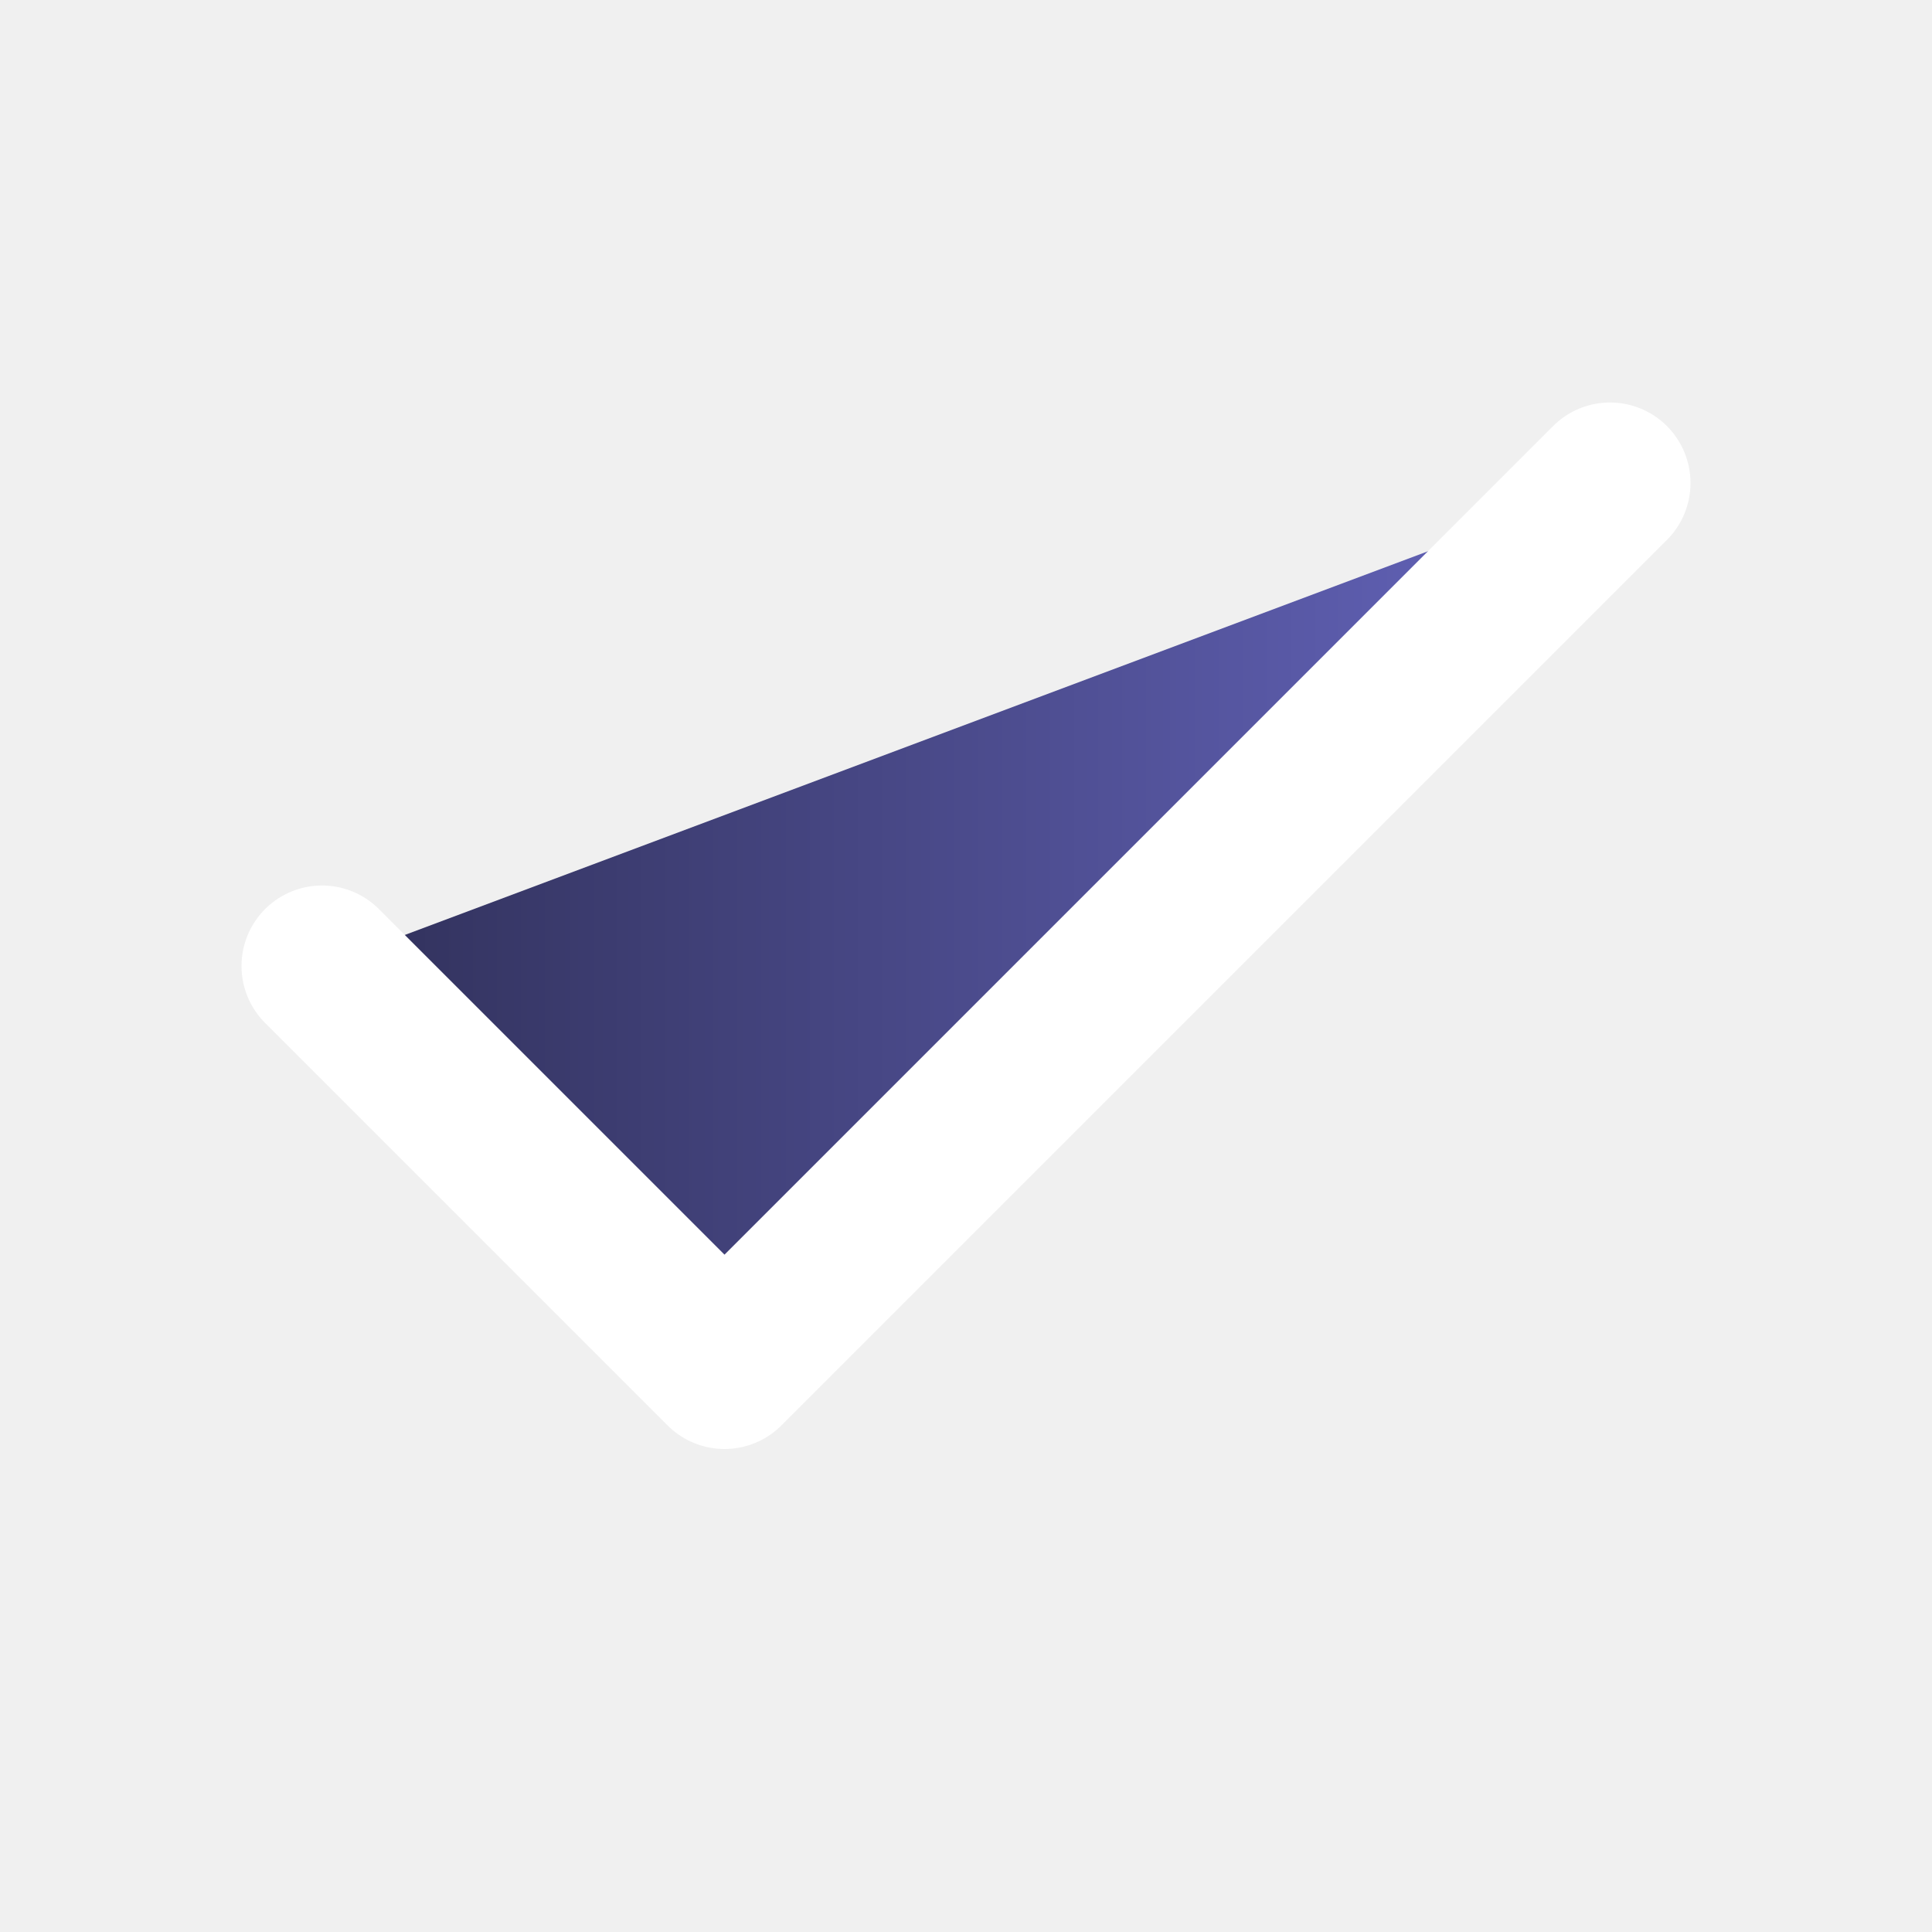
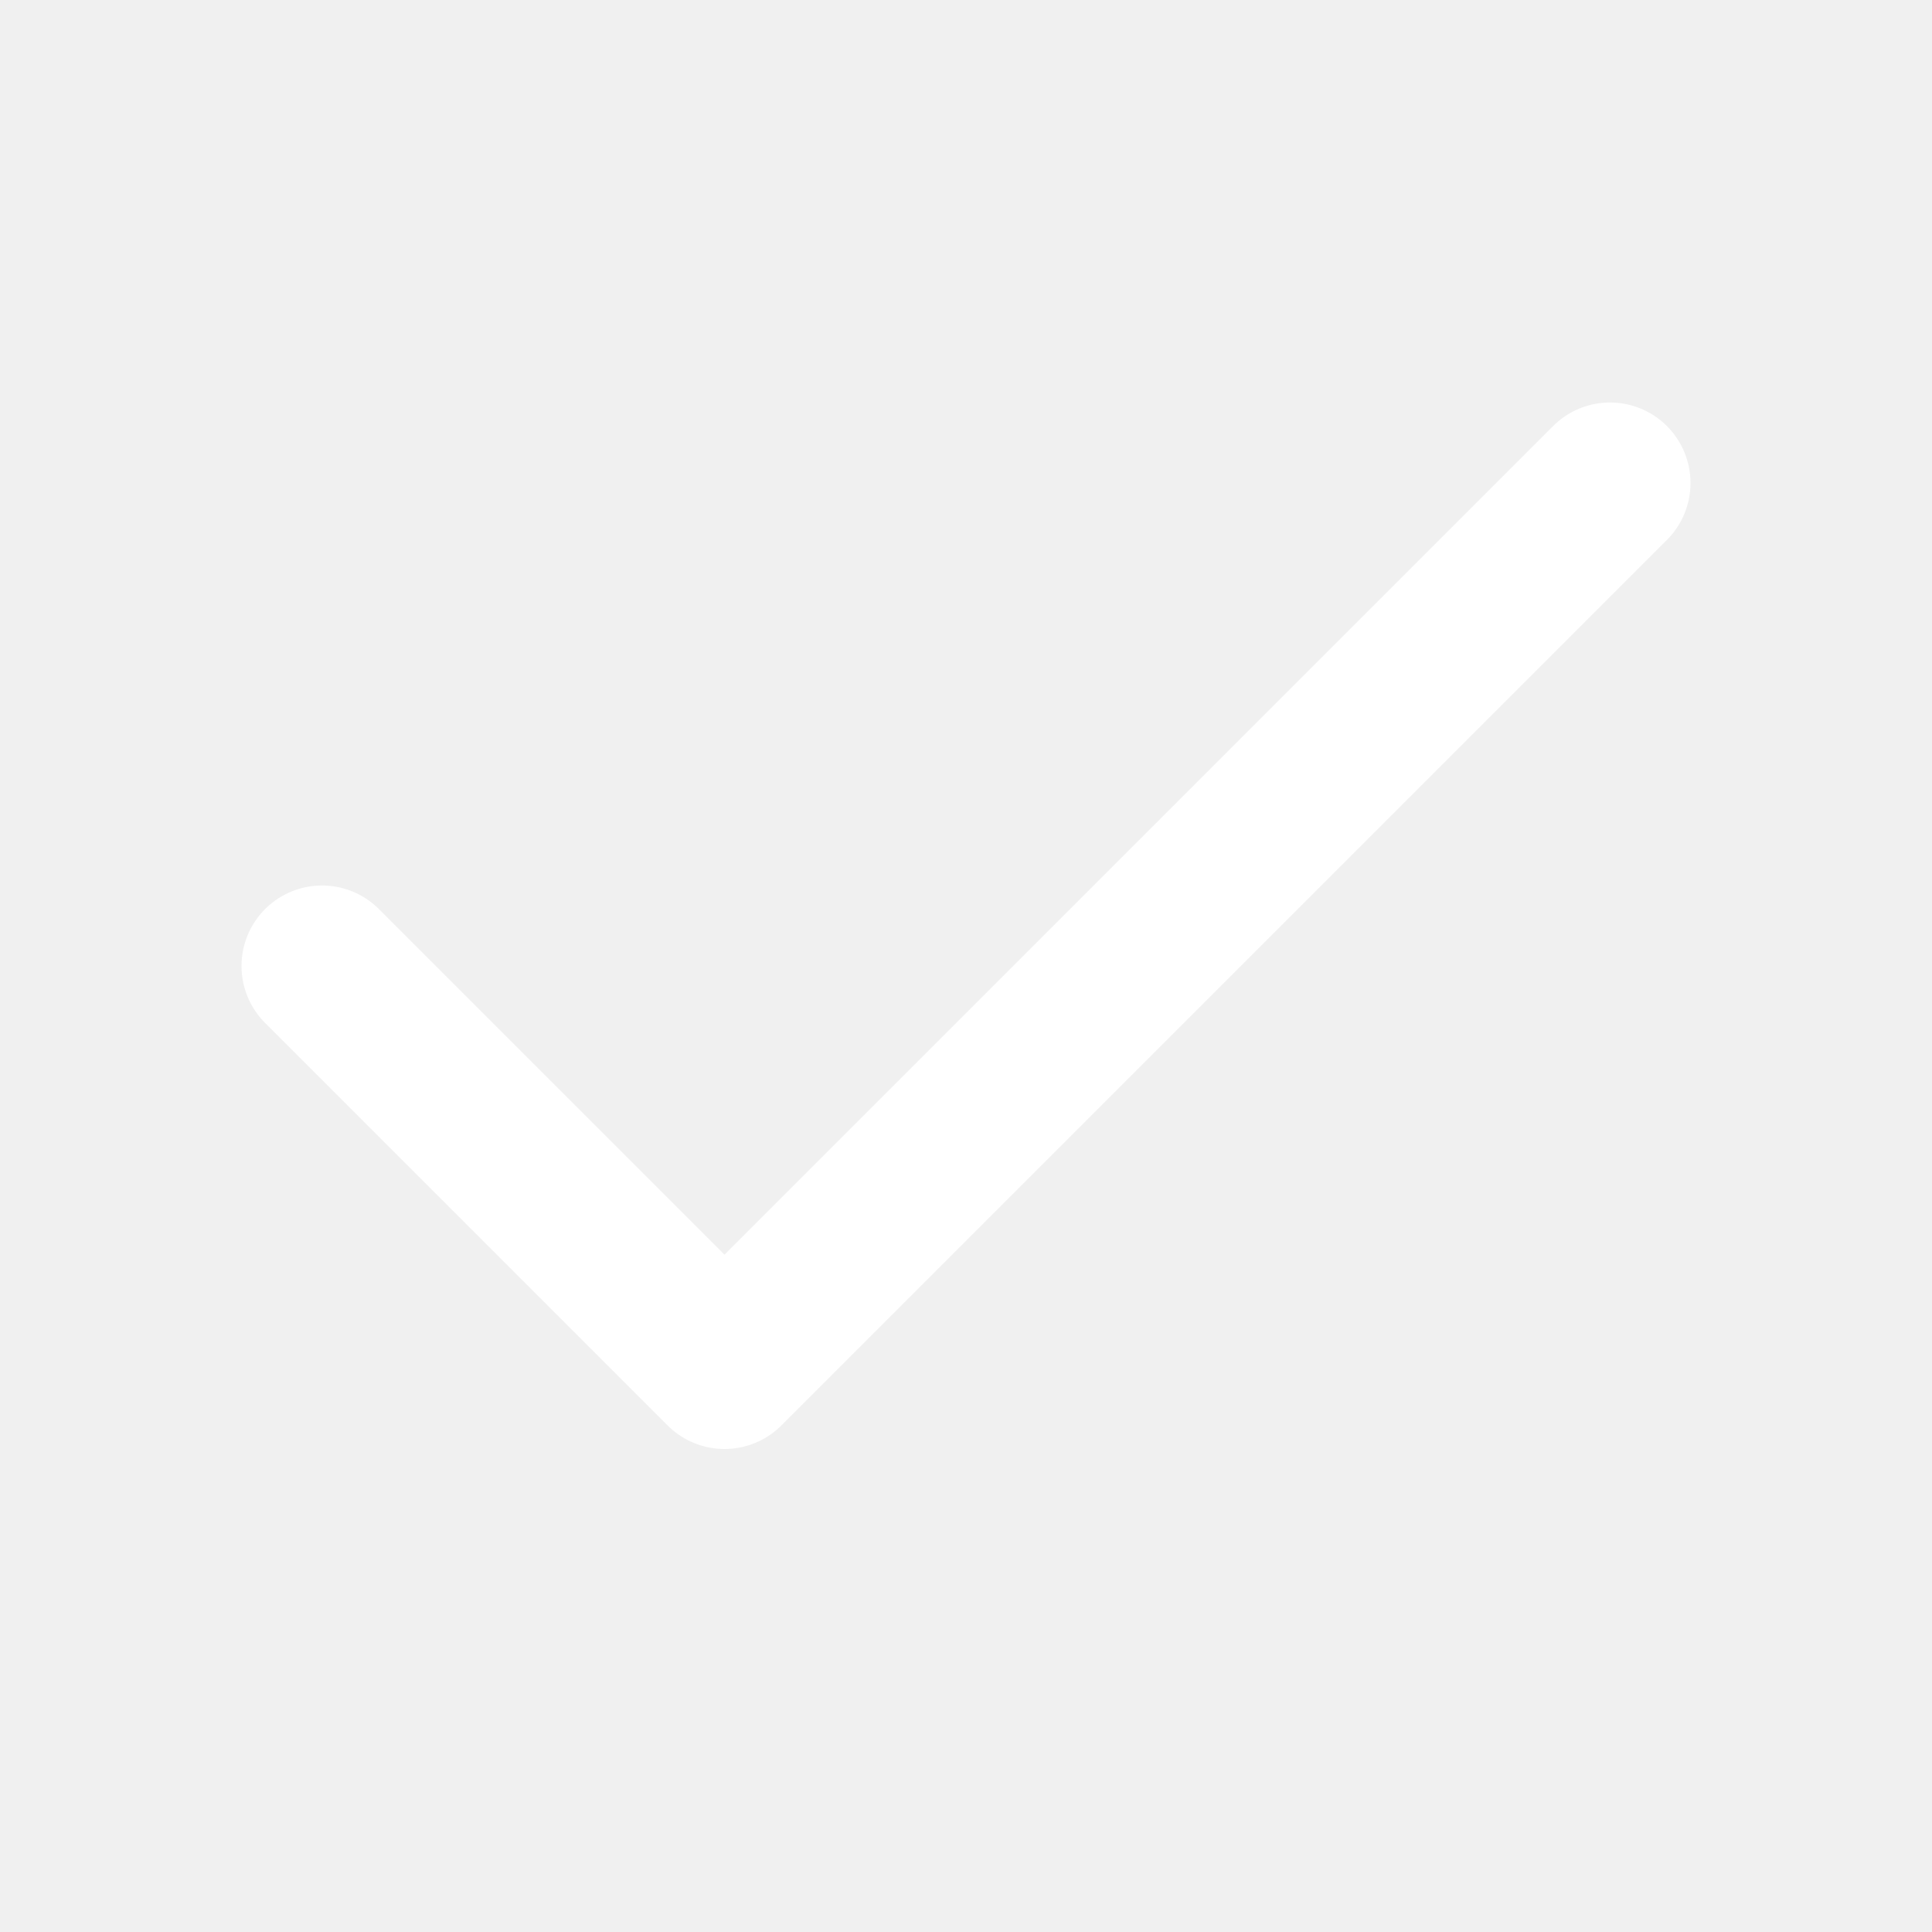
<svg xmlns="http://www.w3.org/2000/svg" width="15" height="15" viewBox="0 0 24 24">
-   <defs>
-     <linearGradient id="checkGradient" x1="0%" y1="0%" x2="100%" y2="0%">
-       <stop offset="0%" stop-color="#303059" />
-       <stop offset="100%" stop-color="#6666bf" />
-     </linearGradient>
-   </defs>
  <polyline points="20 6 9 17 4 12" fill="url(#checkGradient)" stroke="#fff" stroke-width="2" stroke-linecap="round" stroke-linejoin="round" />
</svg>
